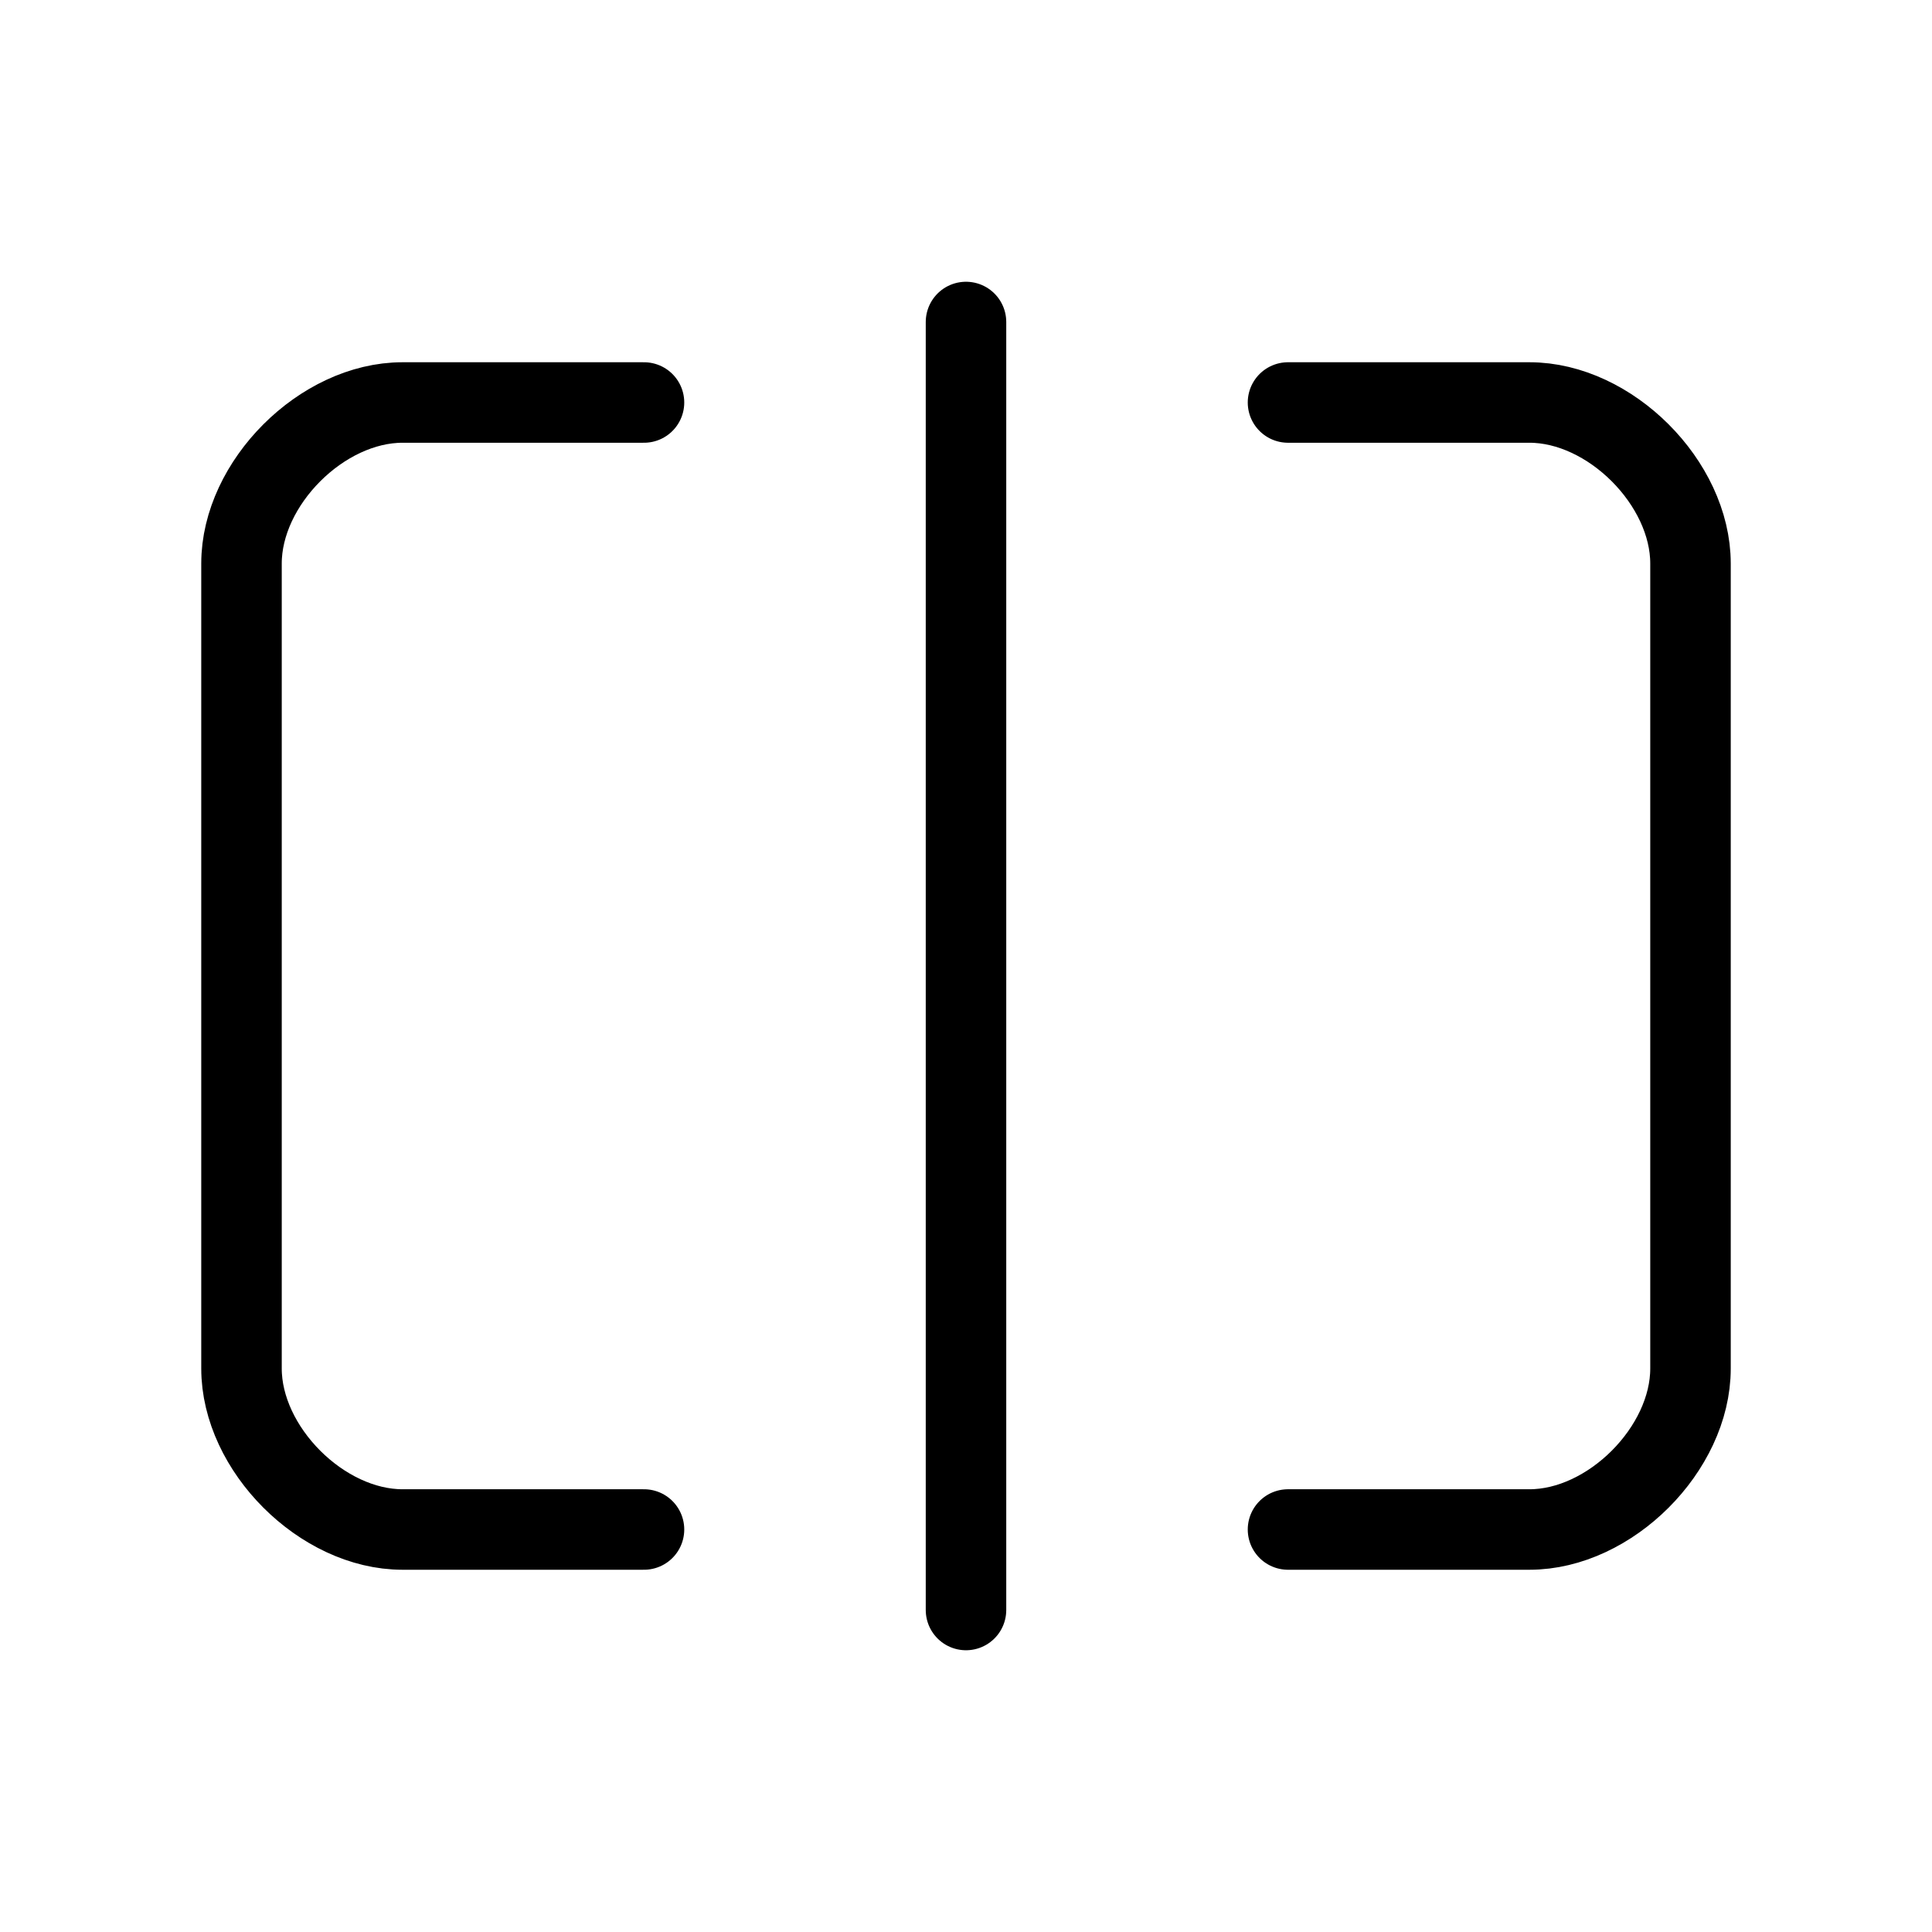
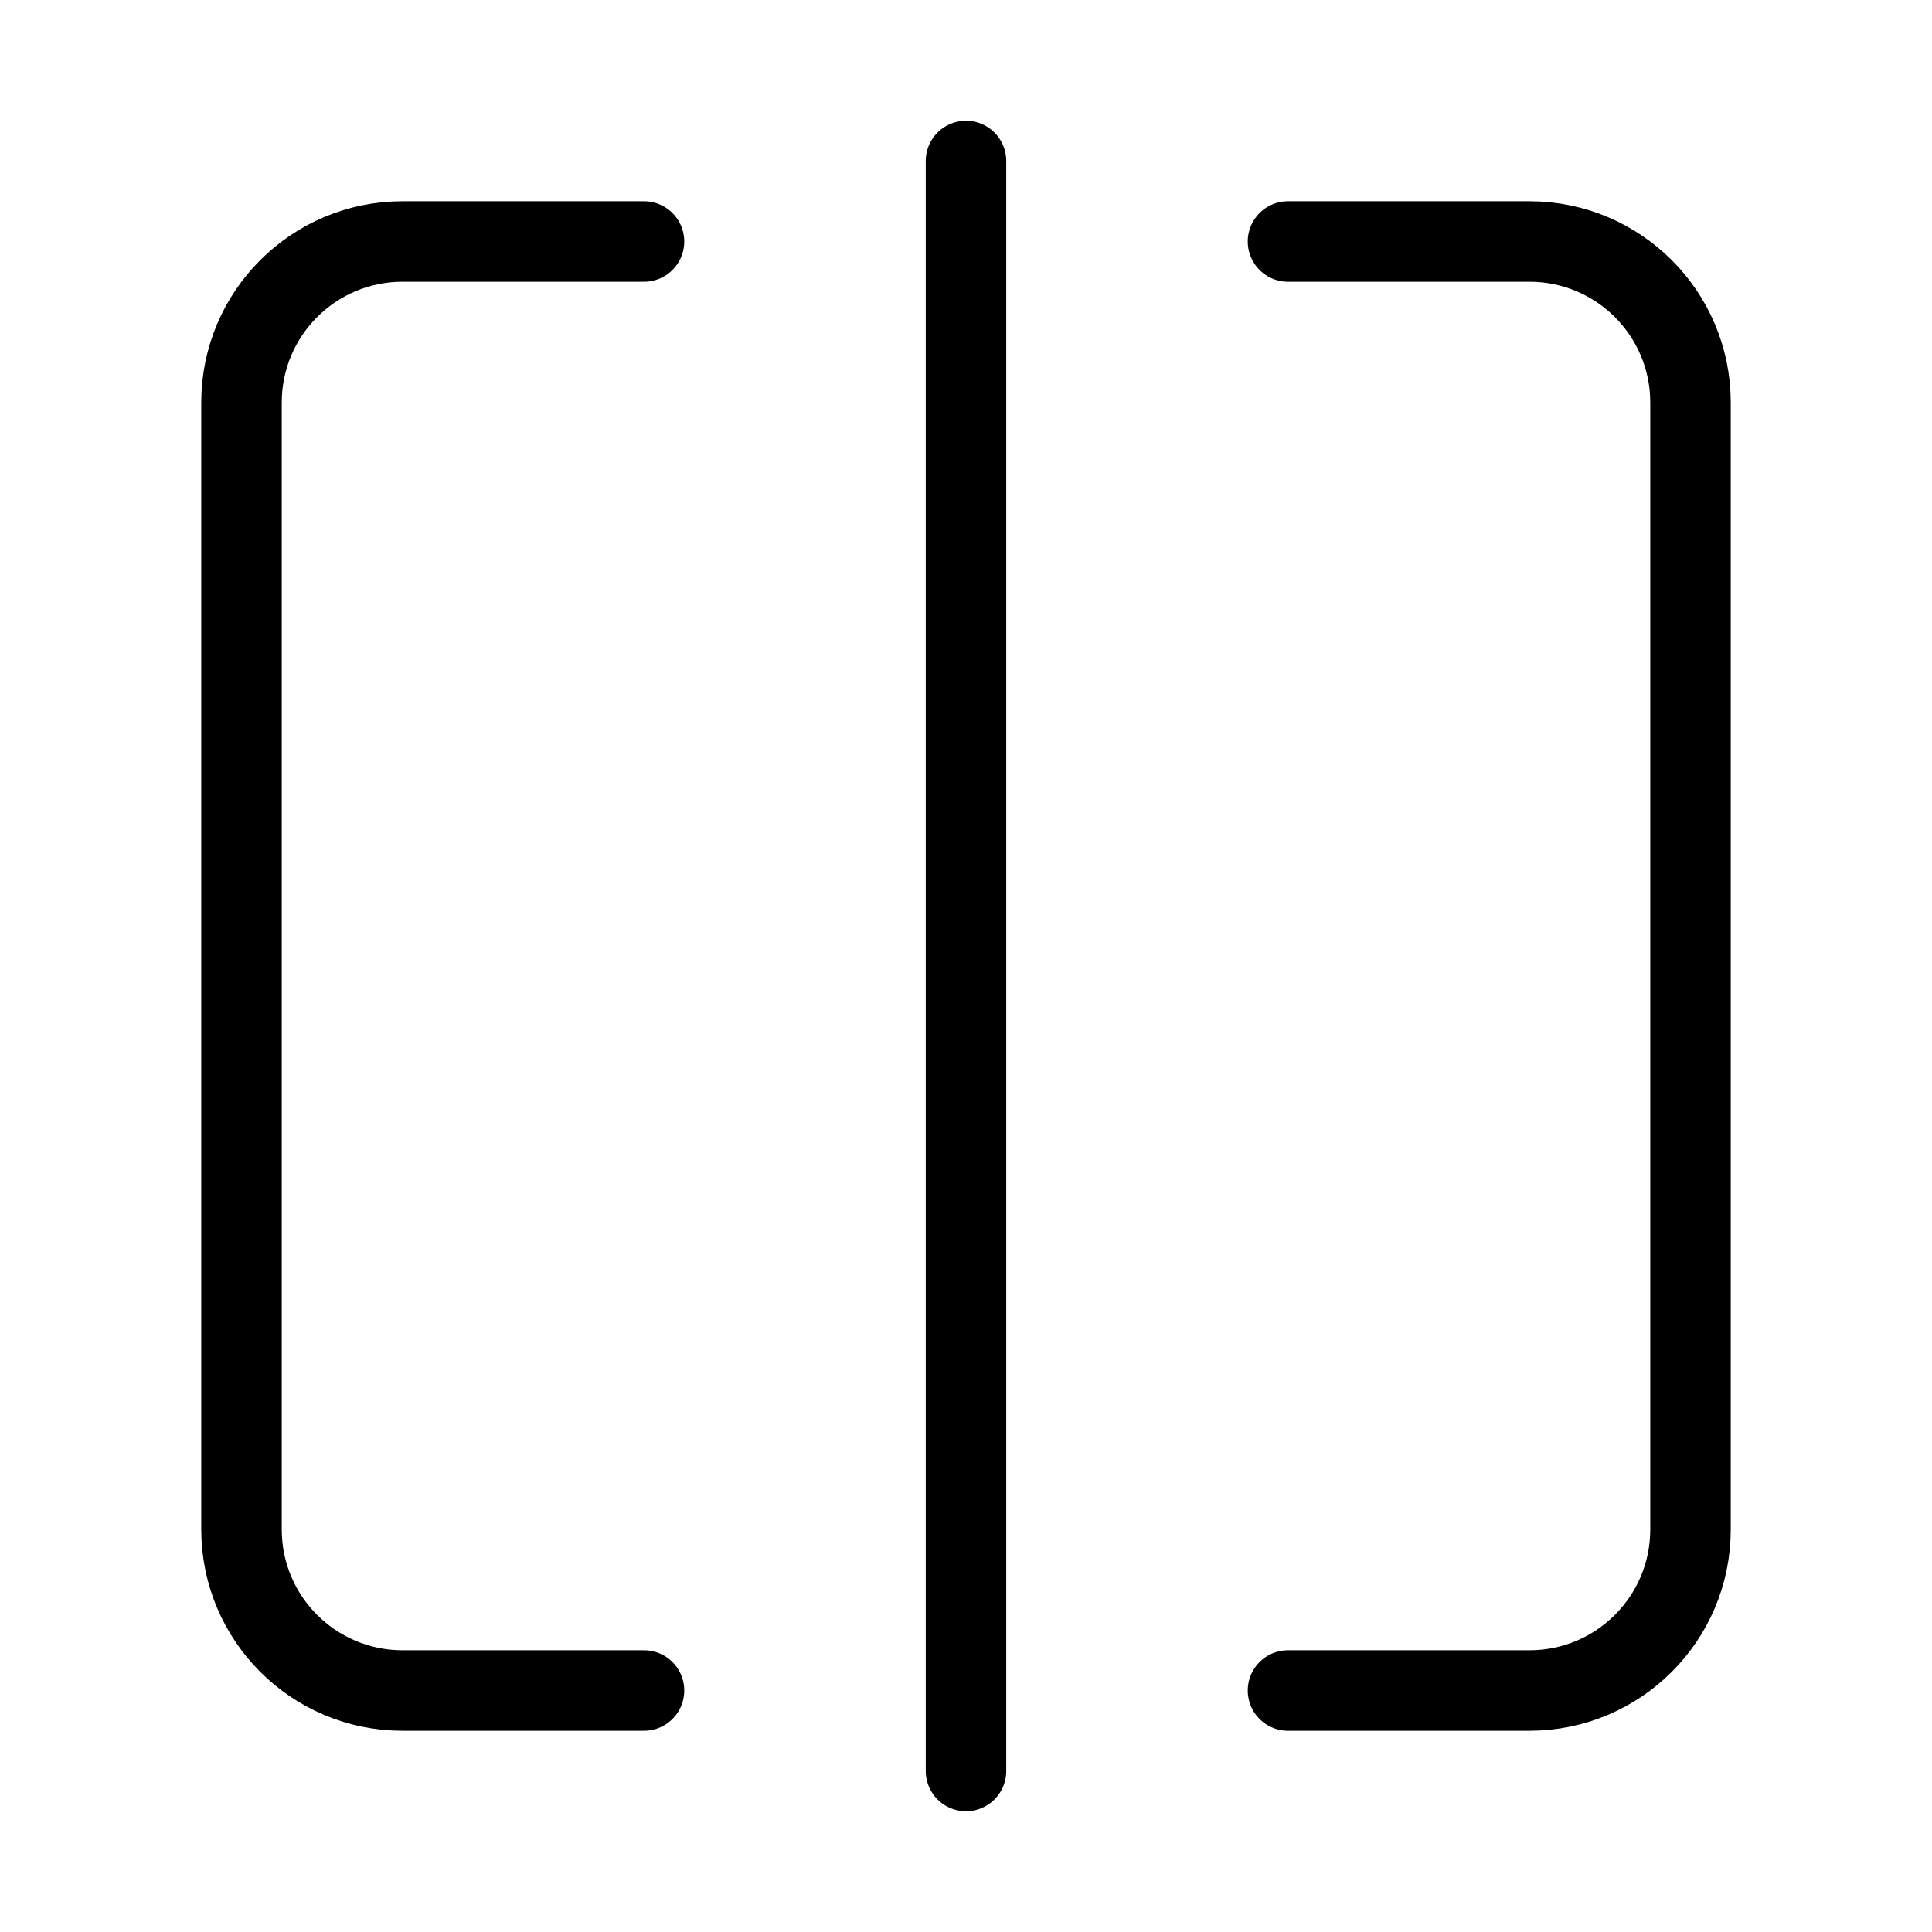
<svg xmlns="http://www.w3.org/2000/svg" width="24" height="24" viewBox="0 0 24 24" fill="none" stroke="currentColor" stroke-width="calc((100vw - 100vh) / 10)" stroke-linecap="round" stroke-linejoin="round">
-   <path vector-effect="non-scaling-stroke" d="M8 19H5c-1 0-2-1-2-2V7c0-1 1-2 2-2h3" />
-   <path vector-effect="non-scaling-stroke" d="M16 5h3c1 0 2 1 2 2v10c0 1-1 2-2 2h-3" />
-   <line vector-effect="non-scaling-stroke" x1="12" x2="12" y1="4" y2="20" />
+   <path vector-effect="non-scaling-stroke" d="M12 2v20" />
+   <path vector-effect="non-scaling-stroke" d="M16 3h3a2 2 0 0 1 2 2v14a2 2 0 0 1-2 2h-3" />
+   <path vector-effect="non-scaling-stroke" d="M8 21H5a2 2 0 0 1-2-2V5a2 2 0 0 1 2-2h3" />
</svg>
